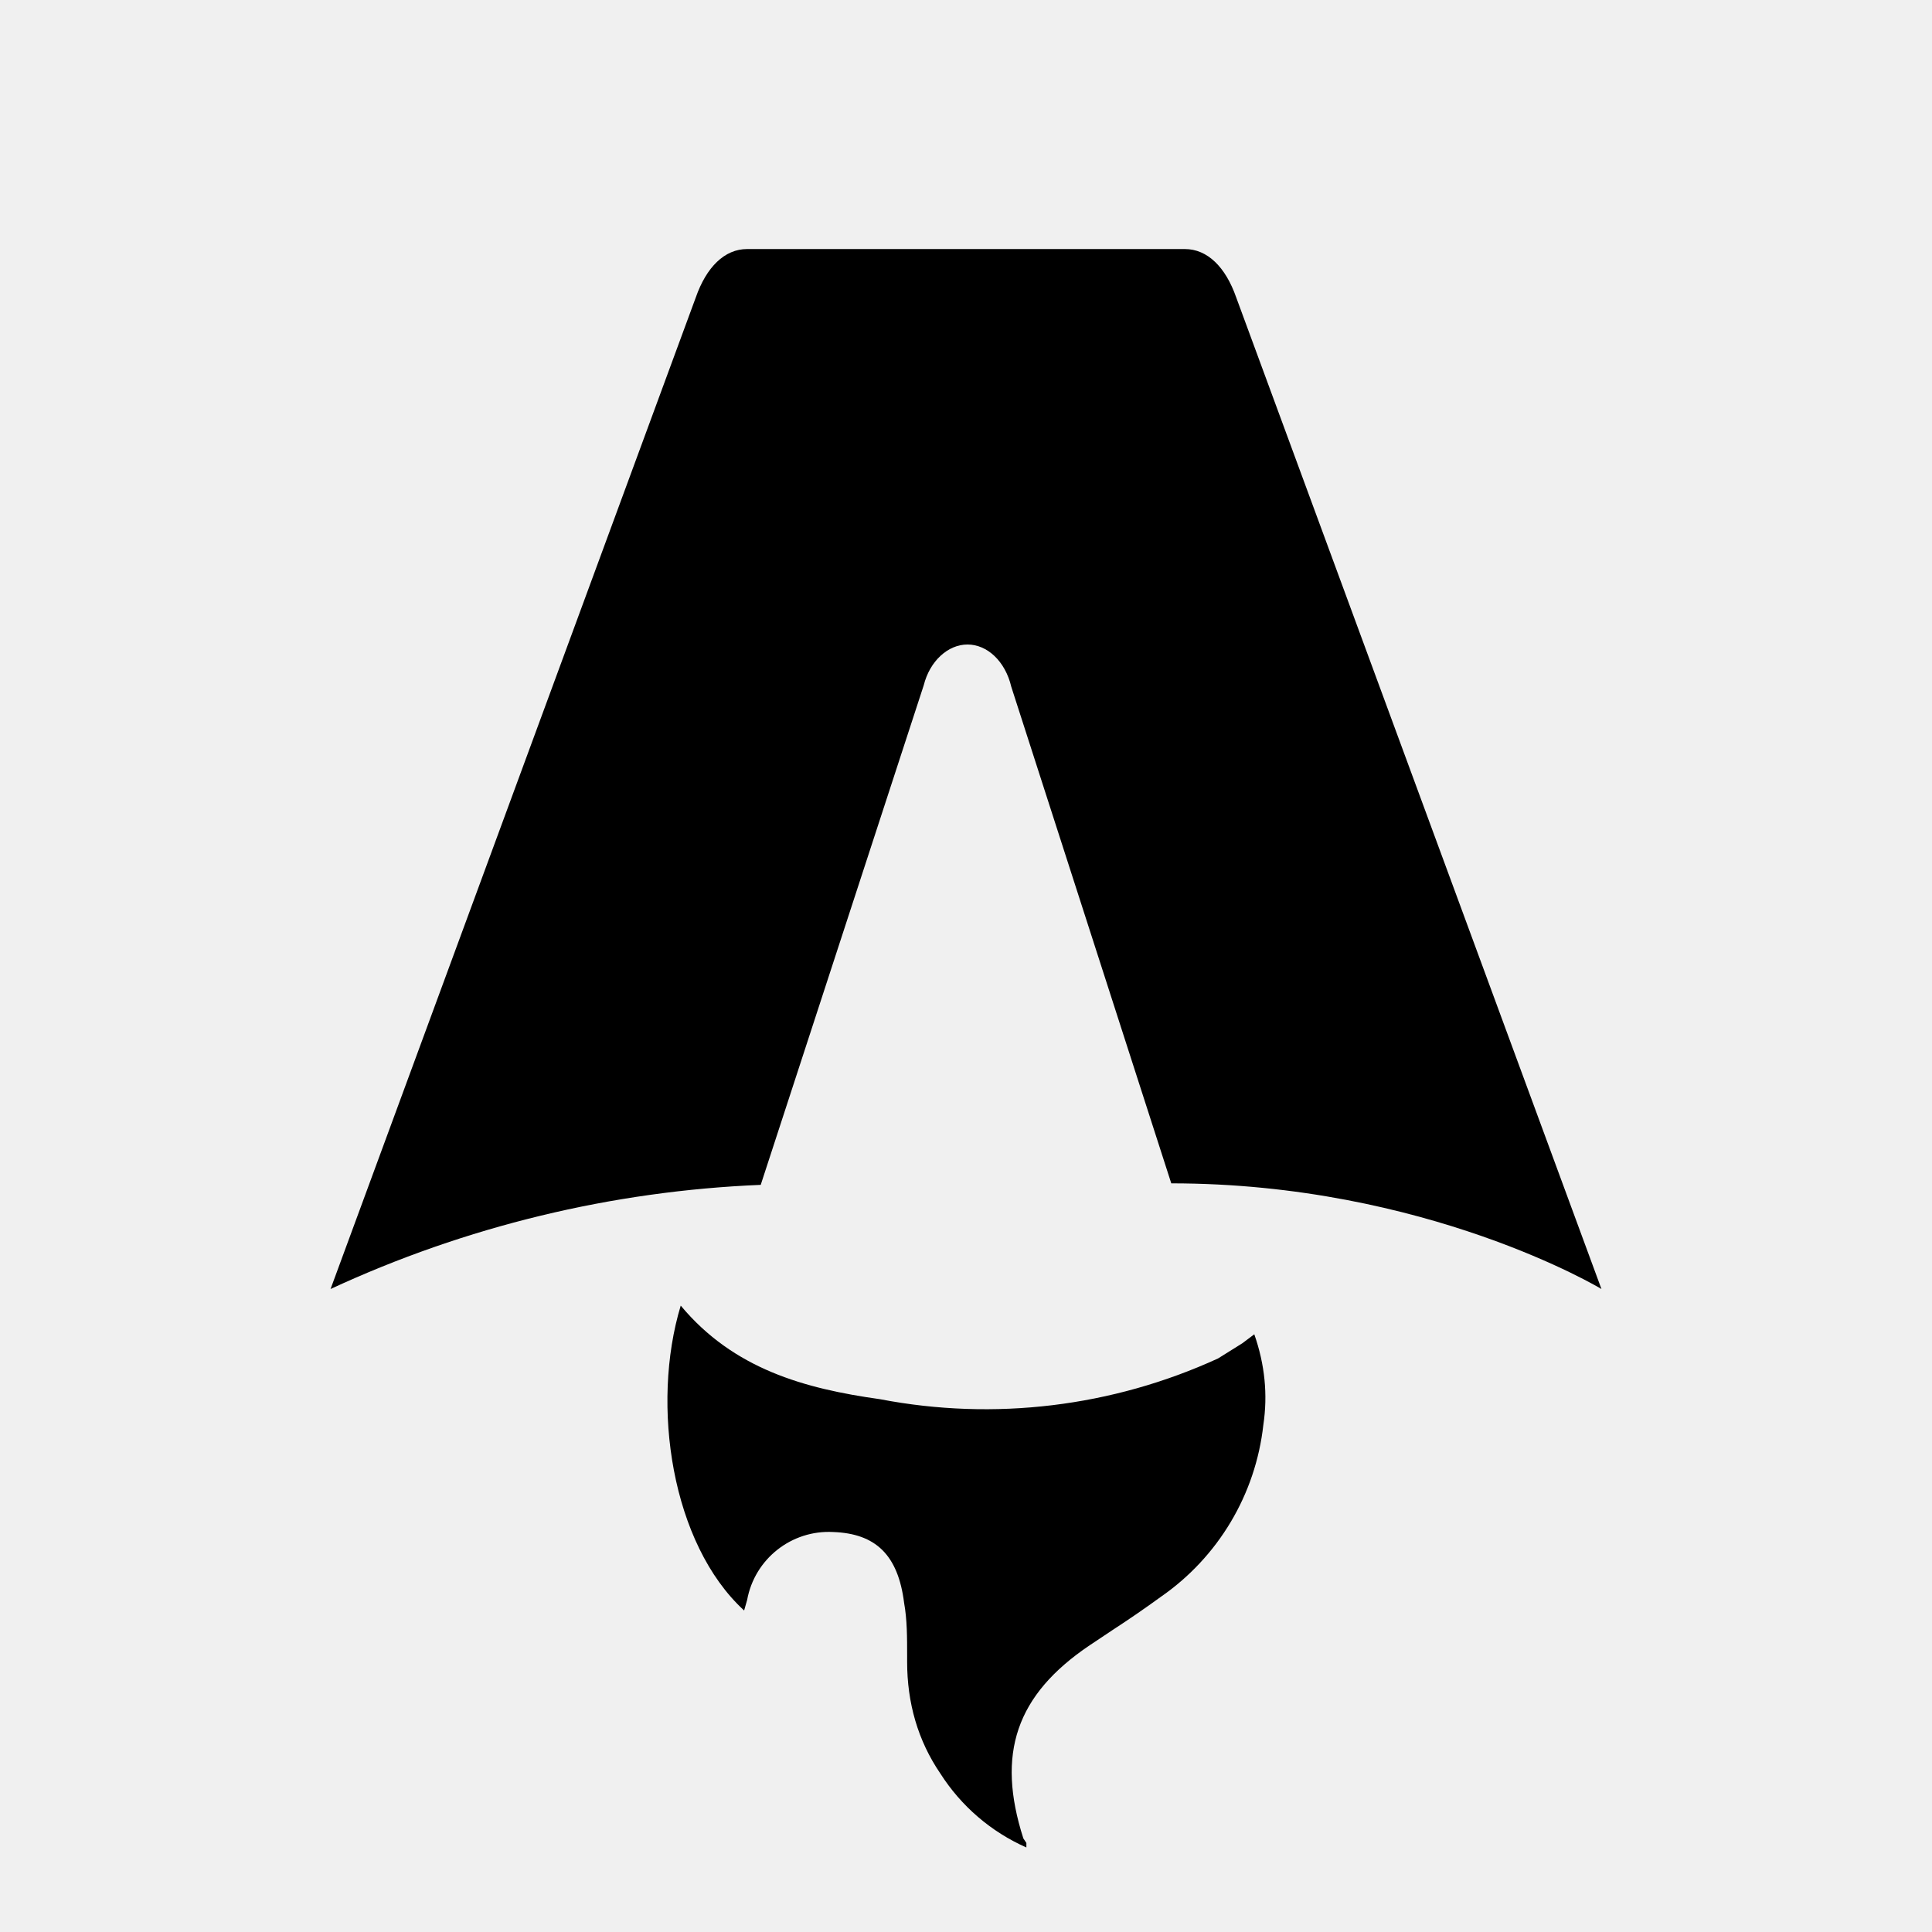
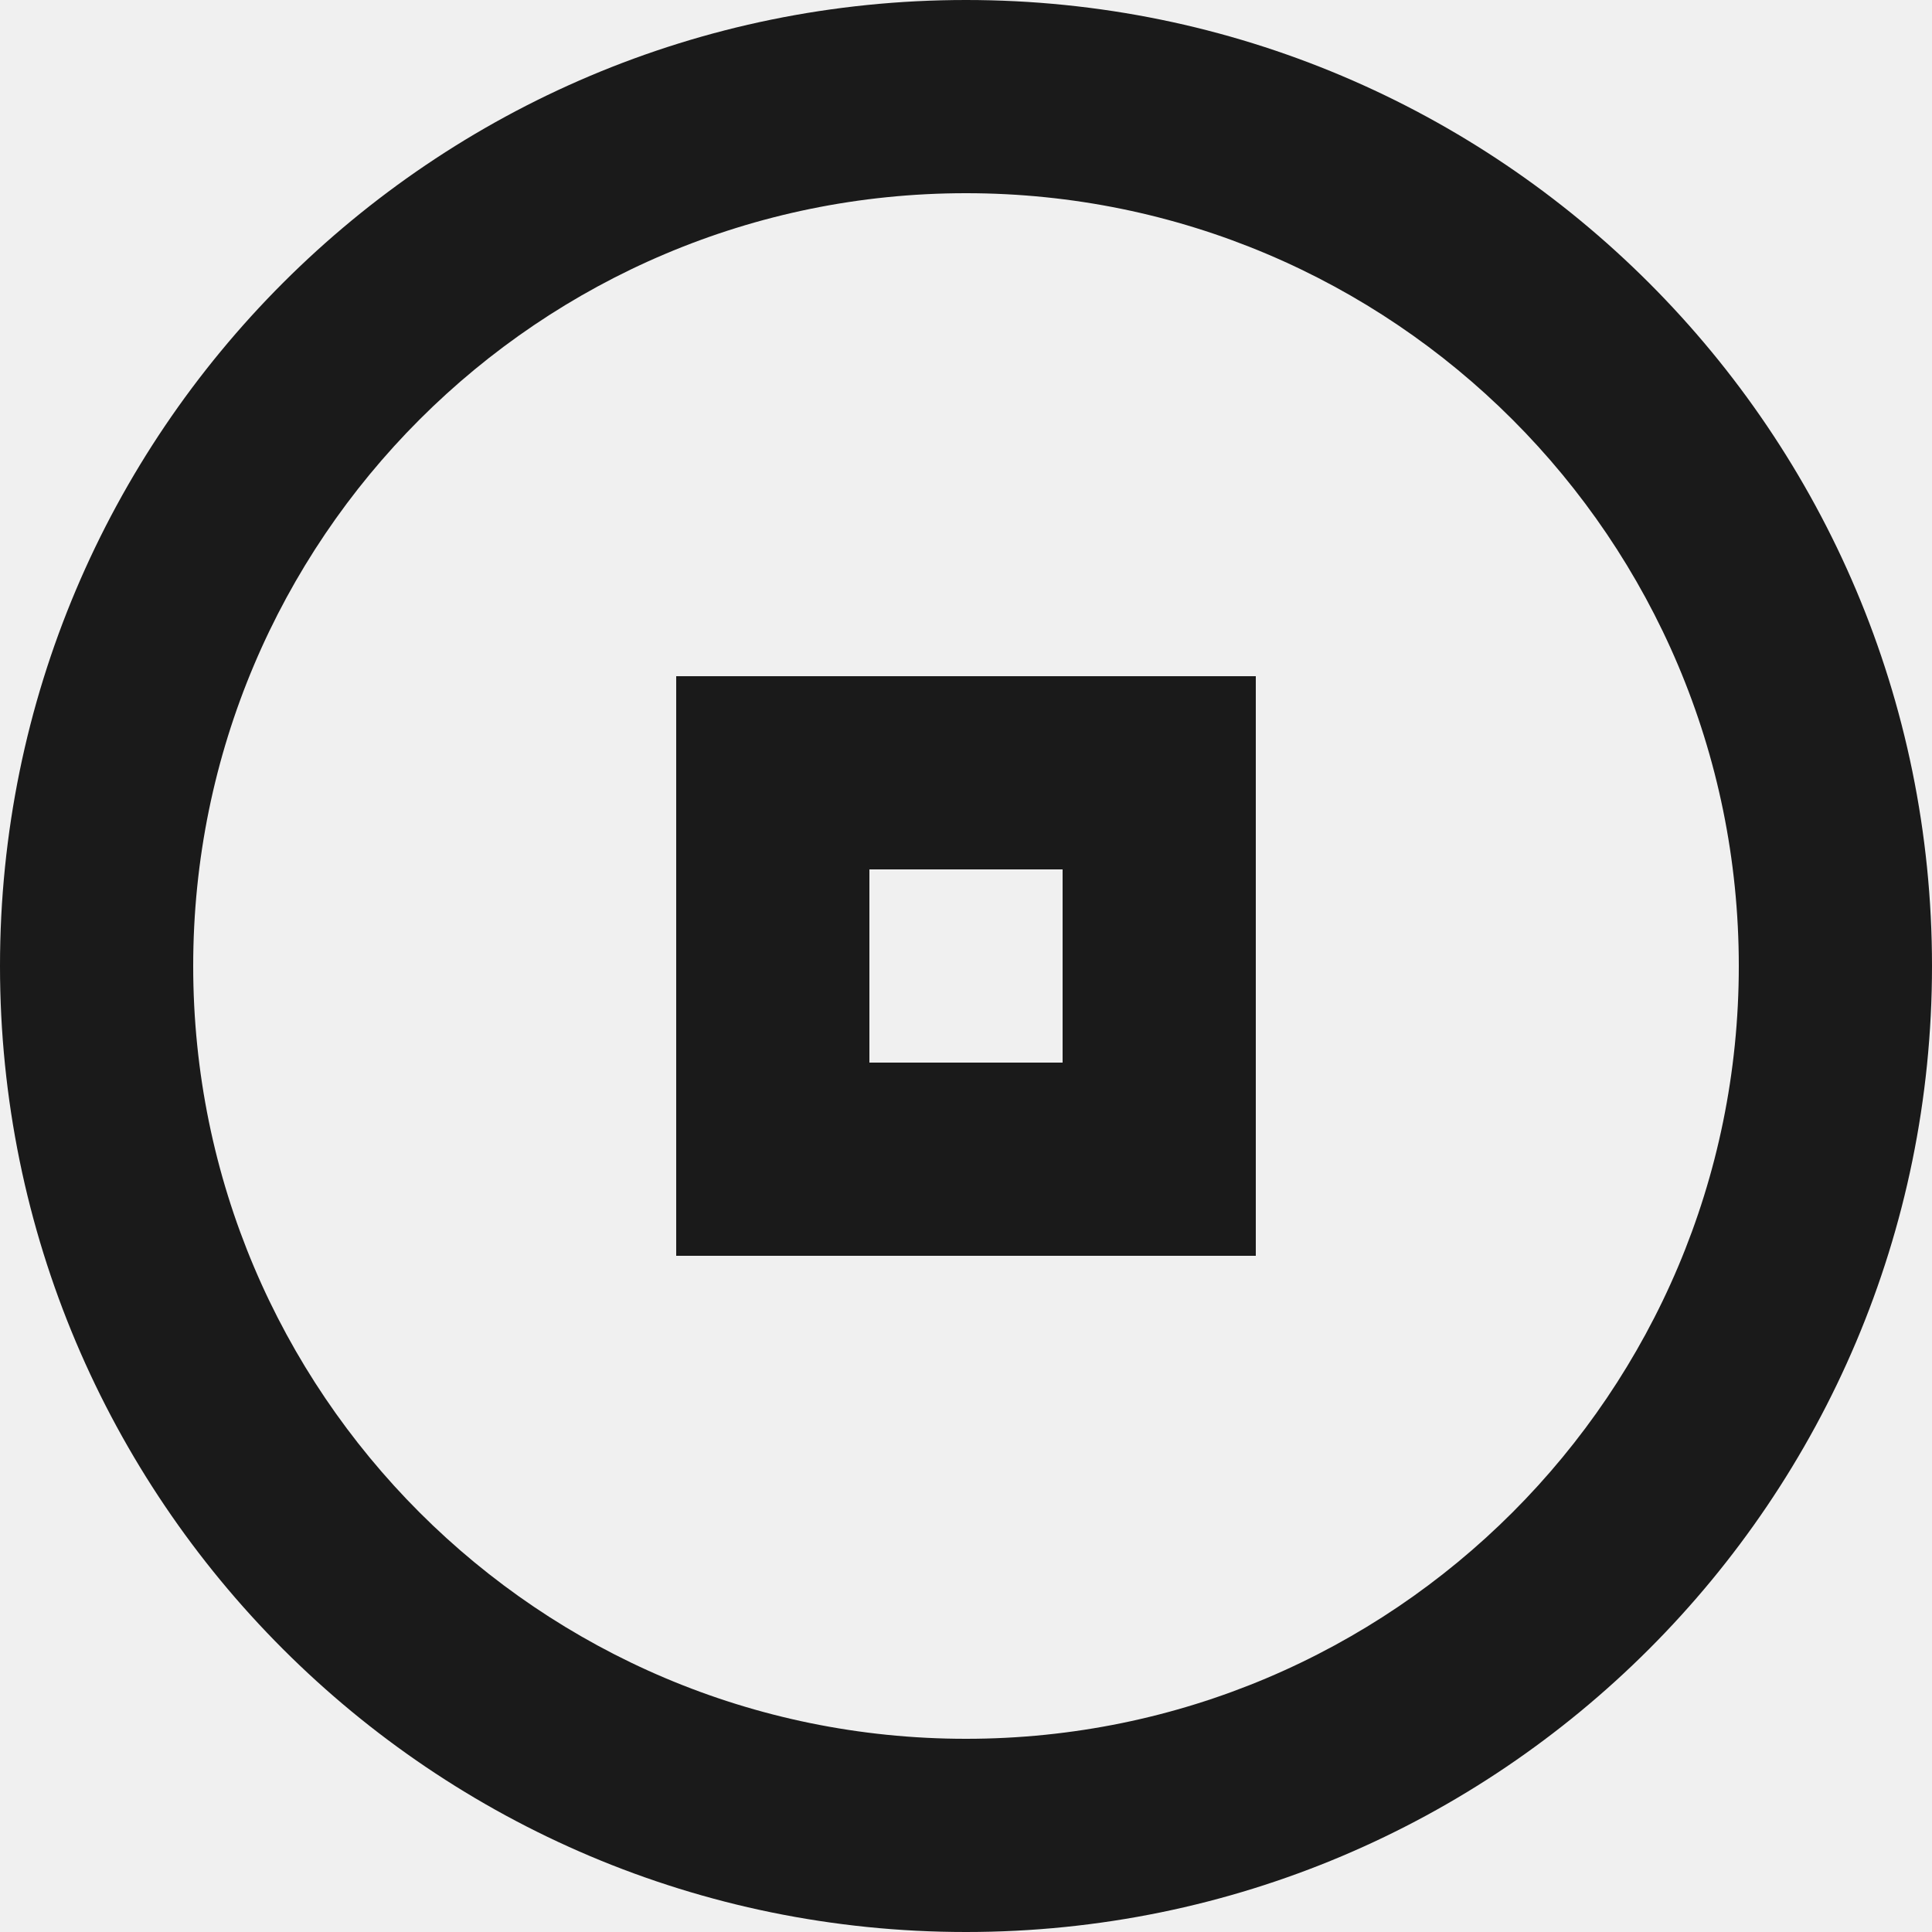
- <svg xmlns="http://www.w3.org/2000/svg" fill="none" viewBox="0 0 128 128">
-   <path d="M50.4 78.5a75.1 75.1 0 0 0-28.5 6.9l24.2-65.7c.7-2 1.9-3.2 3.4-3.2h29c1.5 0 2.7 1.2 3.4 3.2l24.2 65.7s-11.6-7-28.5-7L67 45.5c-.4-1.7-1.6-2.8-2.9-2.8-1.3 0-2.5 1.1-2.9 2.7L50.4 78.5Zm-1.1 28.2Zm-4.2-20.2c-2 6.6-.6 15.8 4.2 20.2a17.5 17.5 0 0 1 .2-.7 5.5 5.5 0 0 1 5.7-4.5c2.8.1 4.3 1.5 4.7 4.7.2 1.1.2 2.3.2 3.5v.4c0 2.7.7 5.2 2.2 7.4a13 13 0 0 0 5.7 4.9v-.3l-.2-.3c-1.8-5.6-.5-9.5 4.4-12.8l1.5-1a73 73 0 0 0 3.2-2.2 16 16 0 0 0 6.8-11.4c.3-2 .1-4-.6-6l-.8.6-1.6 1a37 37 0 0 1-22.4 2.7c-5-.7-9.7-2-13.2-6.2Z" />
-   <style>
-         path { fill: #000; }
-         @media (prefers-color-scheme: dark) {
-             path { fill: #FFF; }
-         }
-     </style>
+ <svg xmlns="http://www.w3.org/2000/svg" width="100%" height="100%" viewBox="0 0 100 100" version="1.1">
+   <g transform="scale(-1,1) translate(-100,0)">
+     <path d="M50 0C77.614 0 100 22.386 100 50C100 77.614 77.614 100 50 100C22.386 100 0 77.614 0 50C0 22.386 22.386 0 50 0ZM50 10C27.909 10 10 27.909 10 50C10 72.091 27.909 90 50 90C72.091 90 90 72.091 90 50C90 27.909 72.091 10 50 10Z" fill="#1a1a1a" />
+     <path d="M35 35H65V65H35V35ZM45 45V55H55V45H45Z" fill="#1a1a1a" />
+   </g>
</svg>
